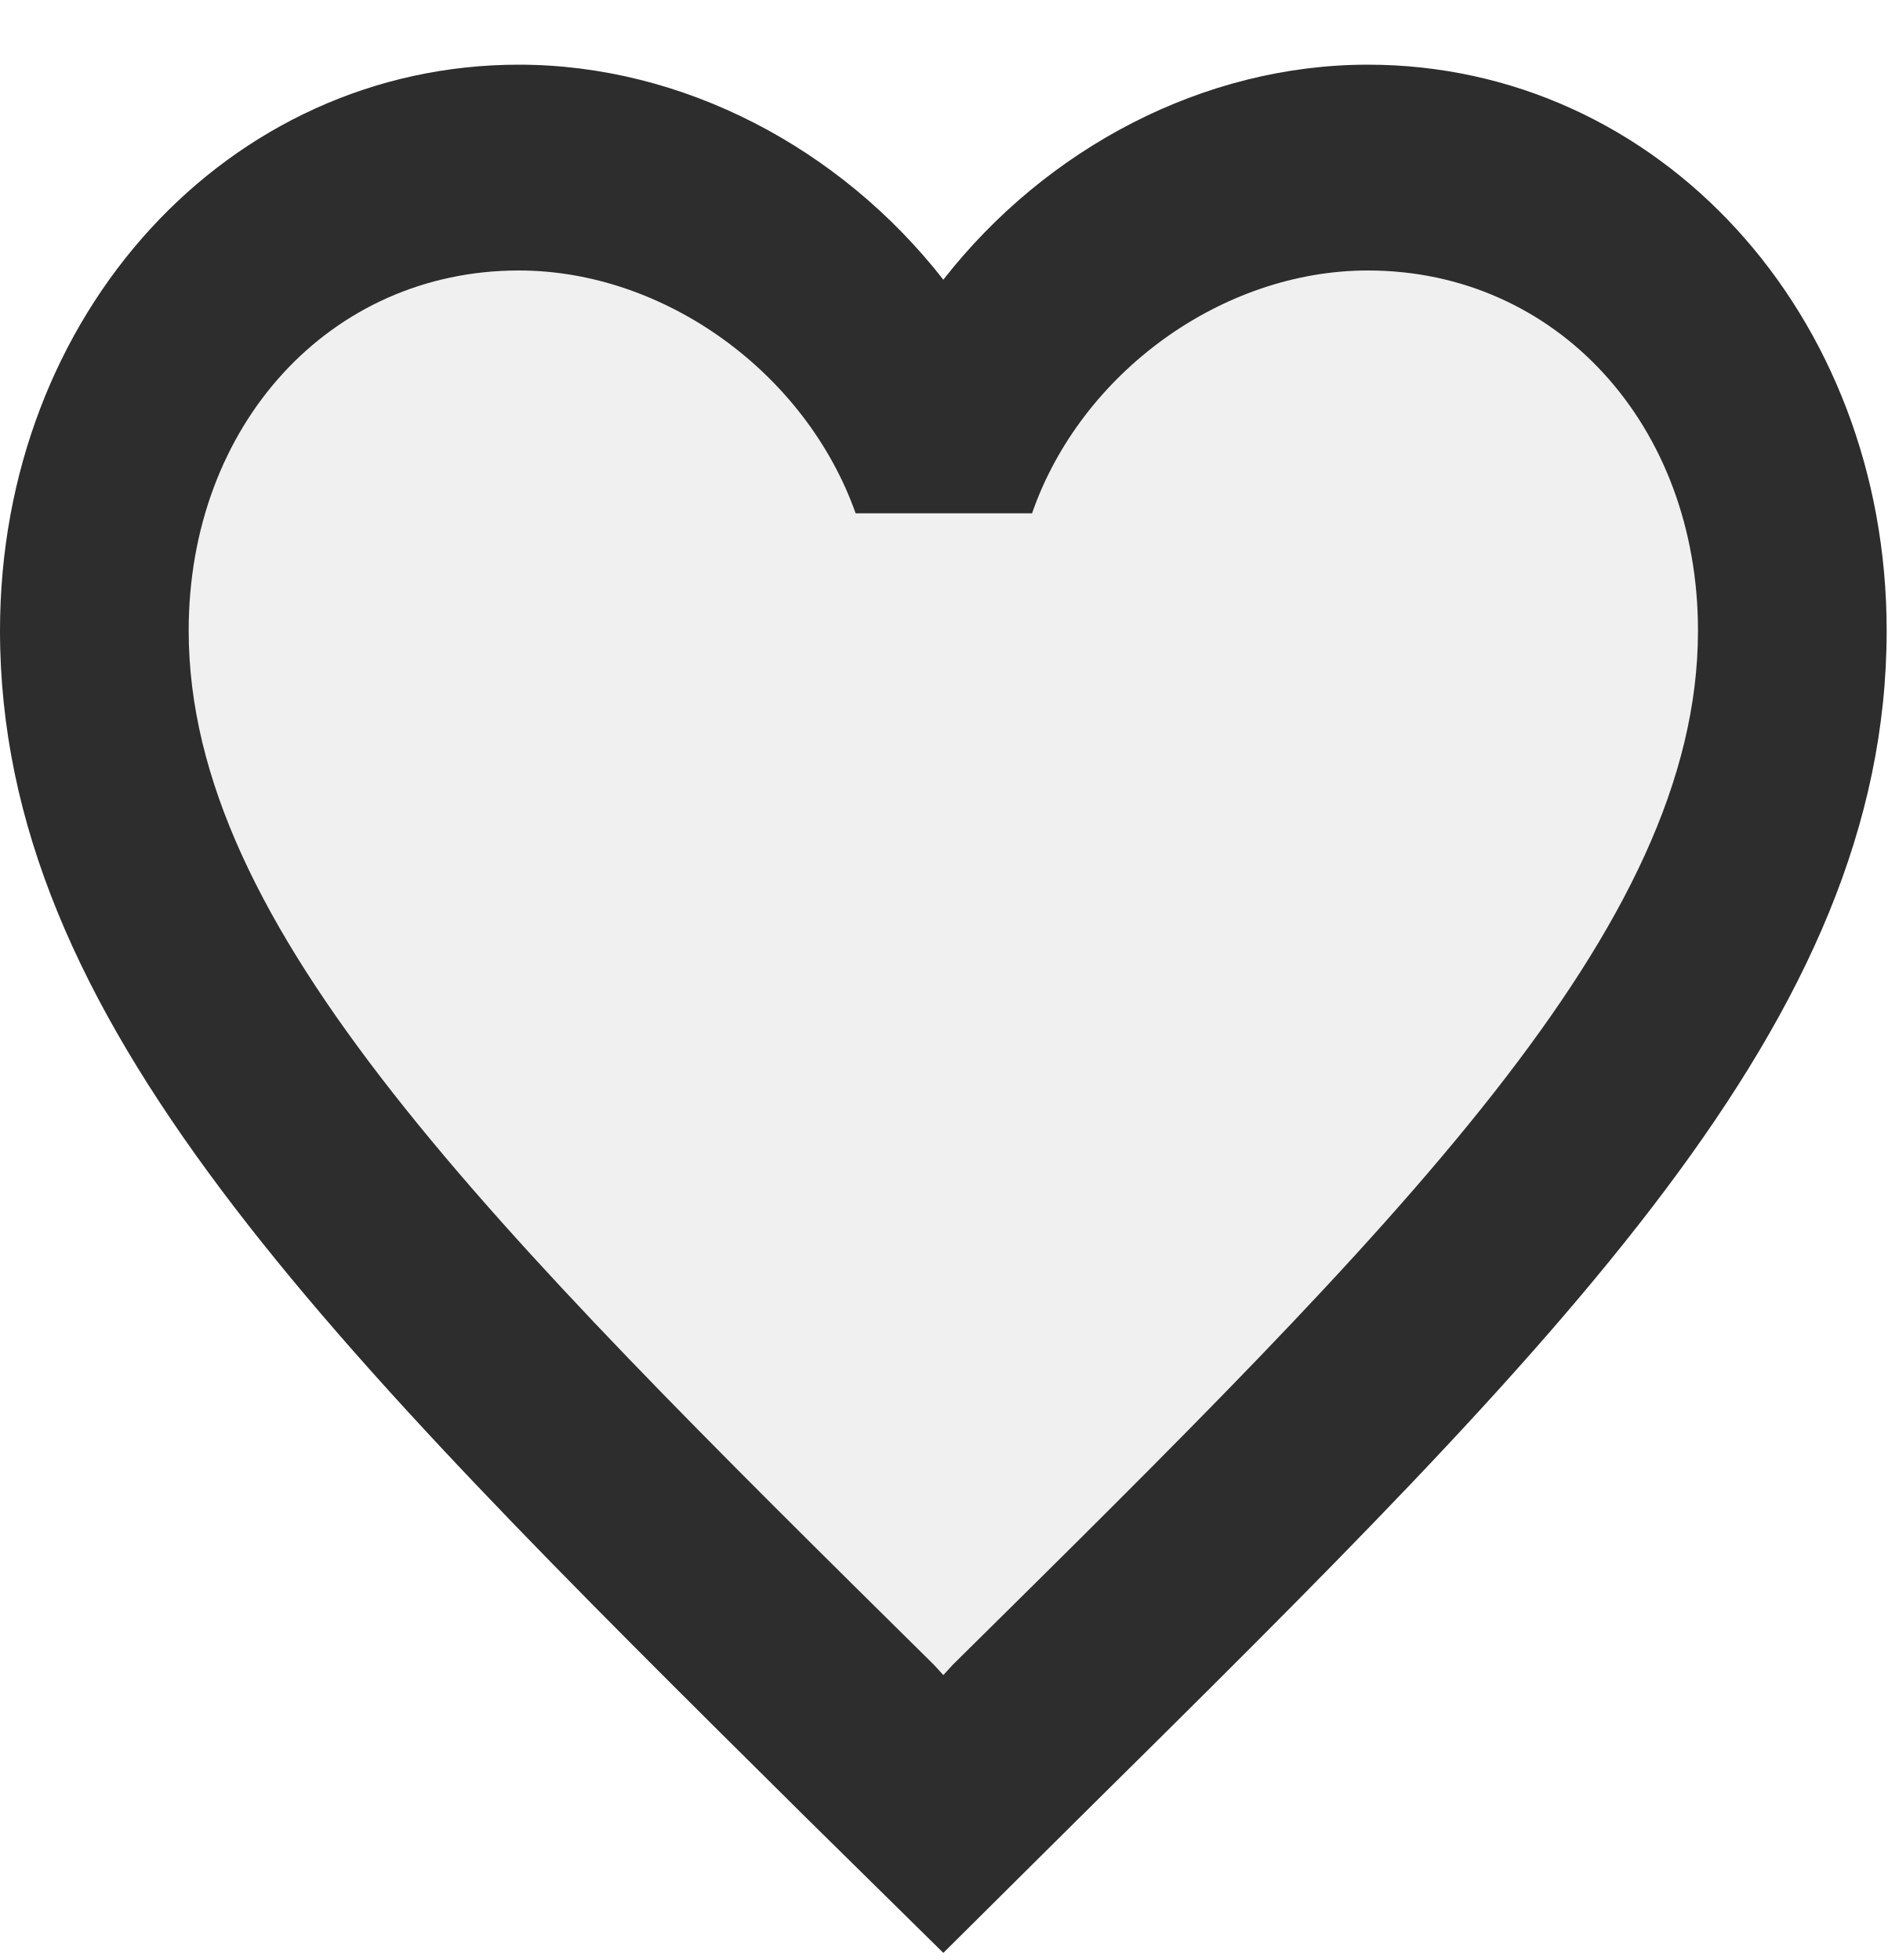
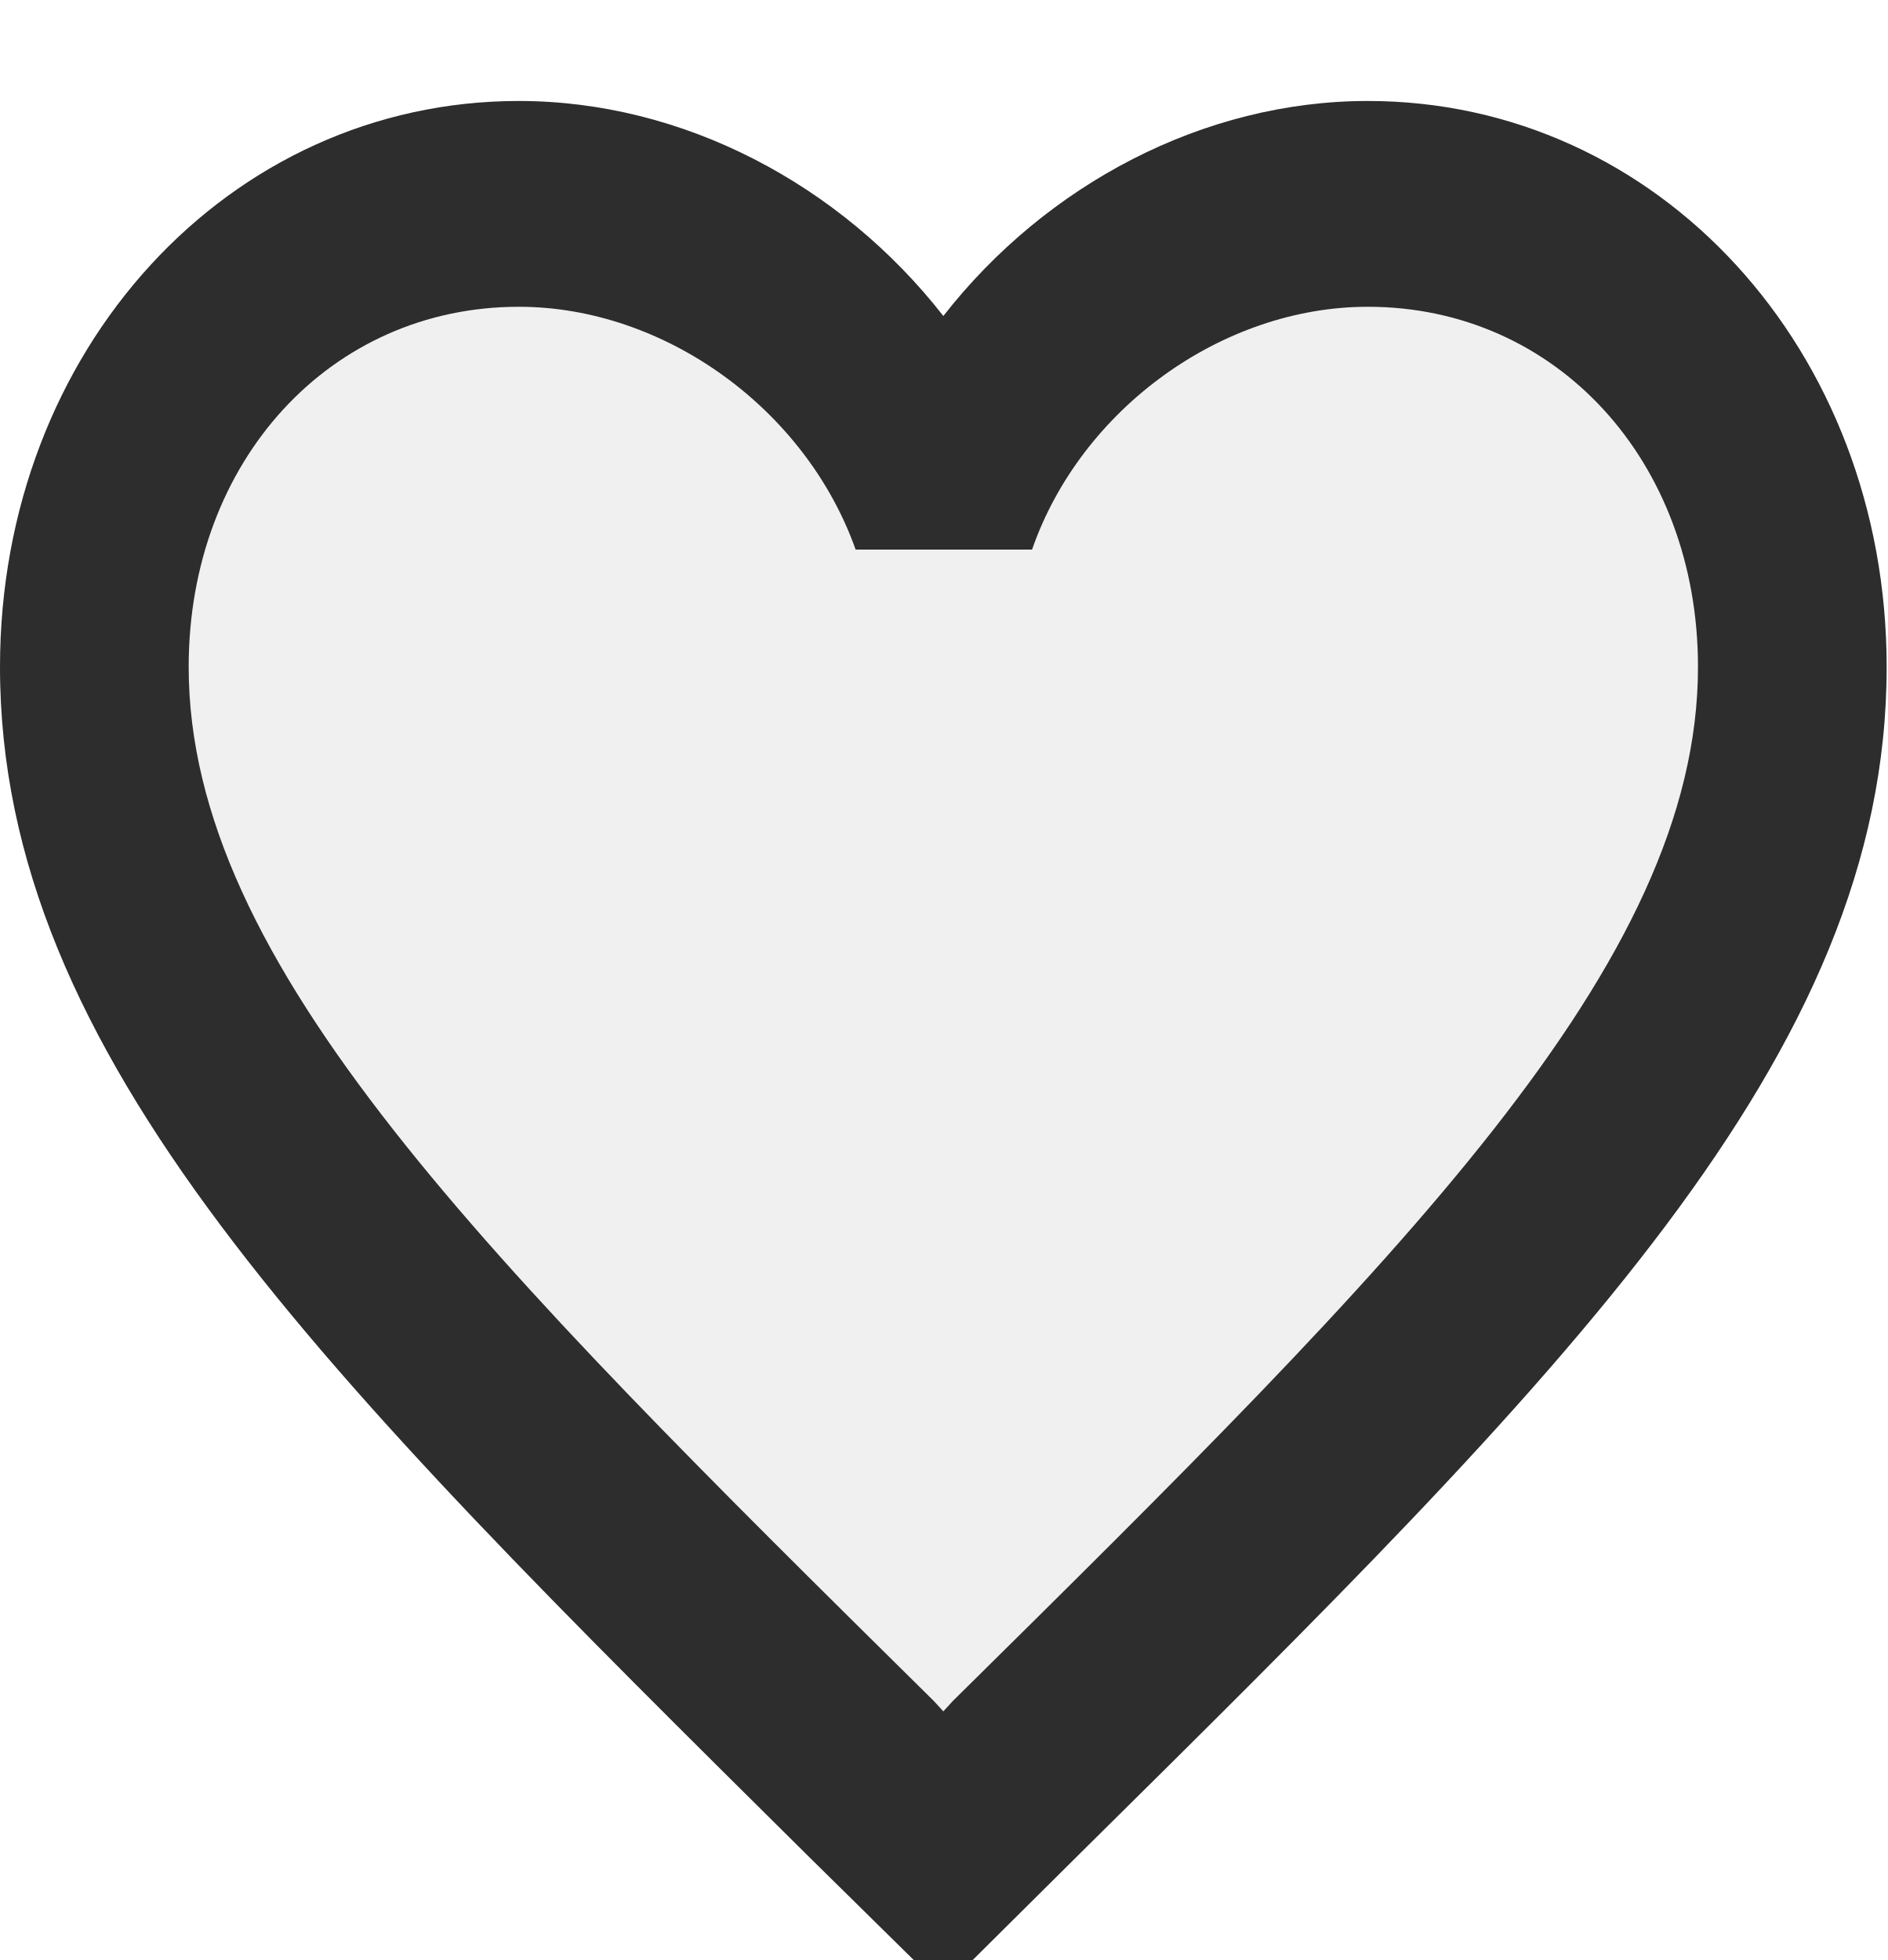
- <svg xmlns="http://www.w3.org/2000/svg" width="26" height="27" viewBox="0 0 26 27" fill="none">
+ <svg xmlns="http://www.w3.org/2000/svg" width="26" height="27" viewBox="0 0 26 26" fill="none">
  <path d="M18.841 0.891C16.581 0.891 14.411 2.039 12.994 3.853C11.578 2.039 9.408 0.891 7.147 0.891C3.145 0.891 0 4.321 0 8.687C0 14.045 4.418 18.412 11.11 25.046L12.994 26.902L14.878 25.031C21.57 18.412 25.988 14.045 25.988 8.687C25.988 4.321 22.844 0.891 18.841 0.891Z" fill="#2D2D2D" />
  <path d="M13.124 22.933L12.994 23.075L12.864 22.933C6.679 16.824 2.599 12.784 2.599 8.687C2.599 5.852 4.548 3.726 7.147 3.726C9.148 3.726 11.097 5.129 11.786 7.071H14.216C14.891 5.129 16.84 3.726 18.841 3.726C21.44 3.726 23.389 5.852 23.389 8.687C23.389 12.784 19.309 16.824 13.124 22.933Z" fill="#F0F0F0" />
</svg>
